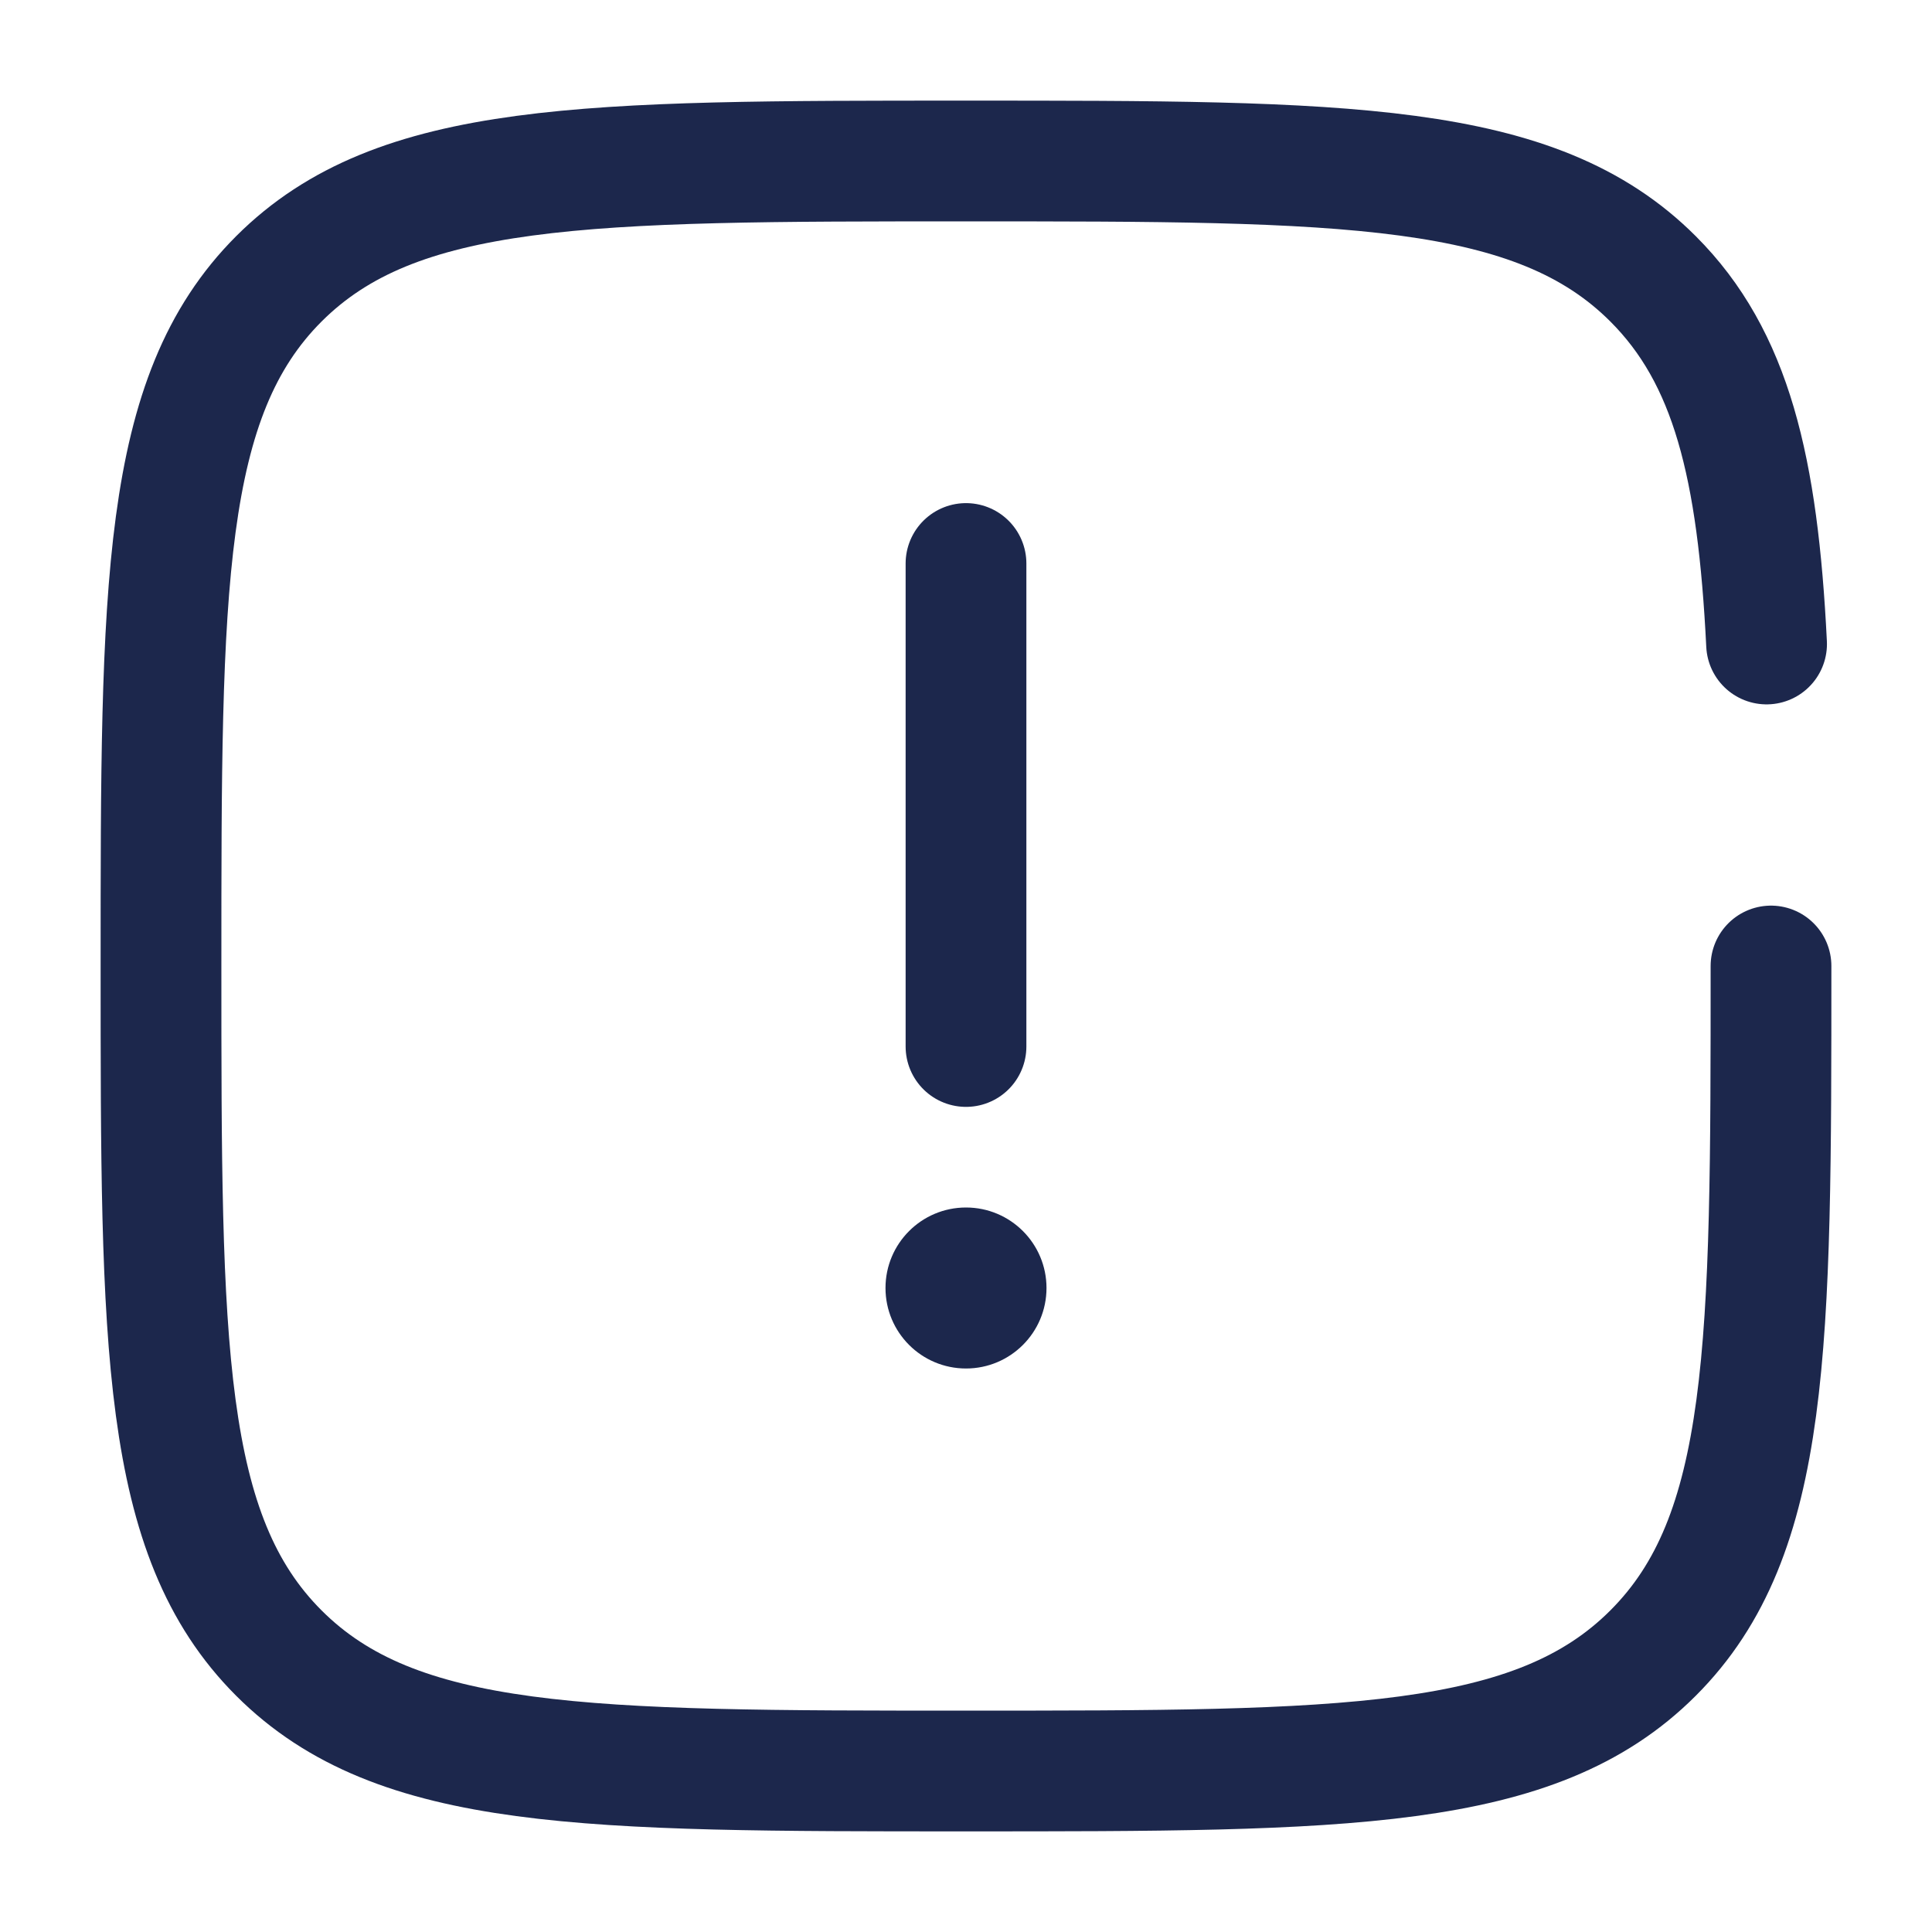
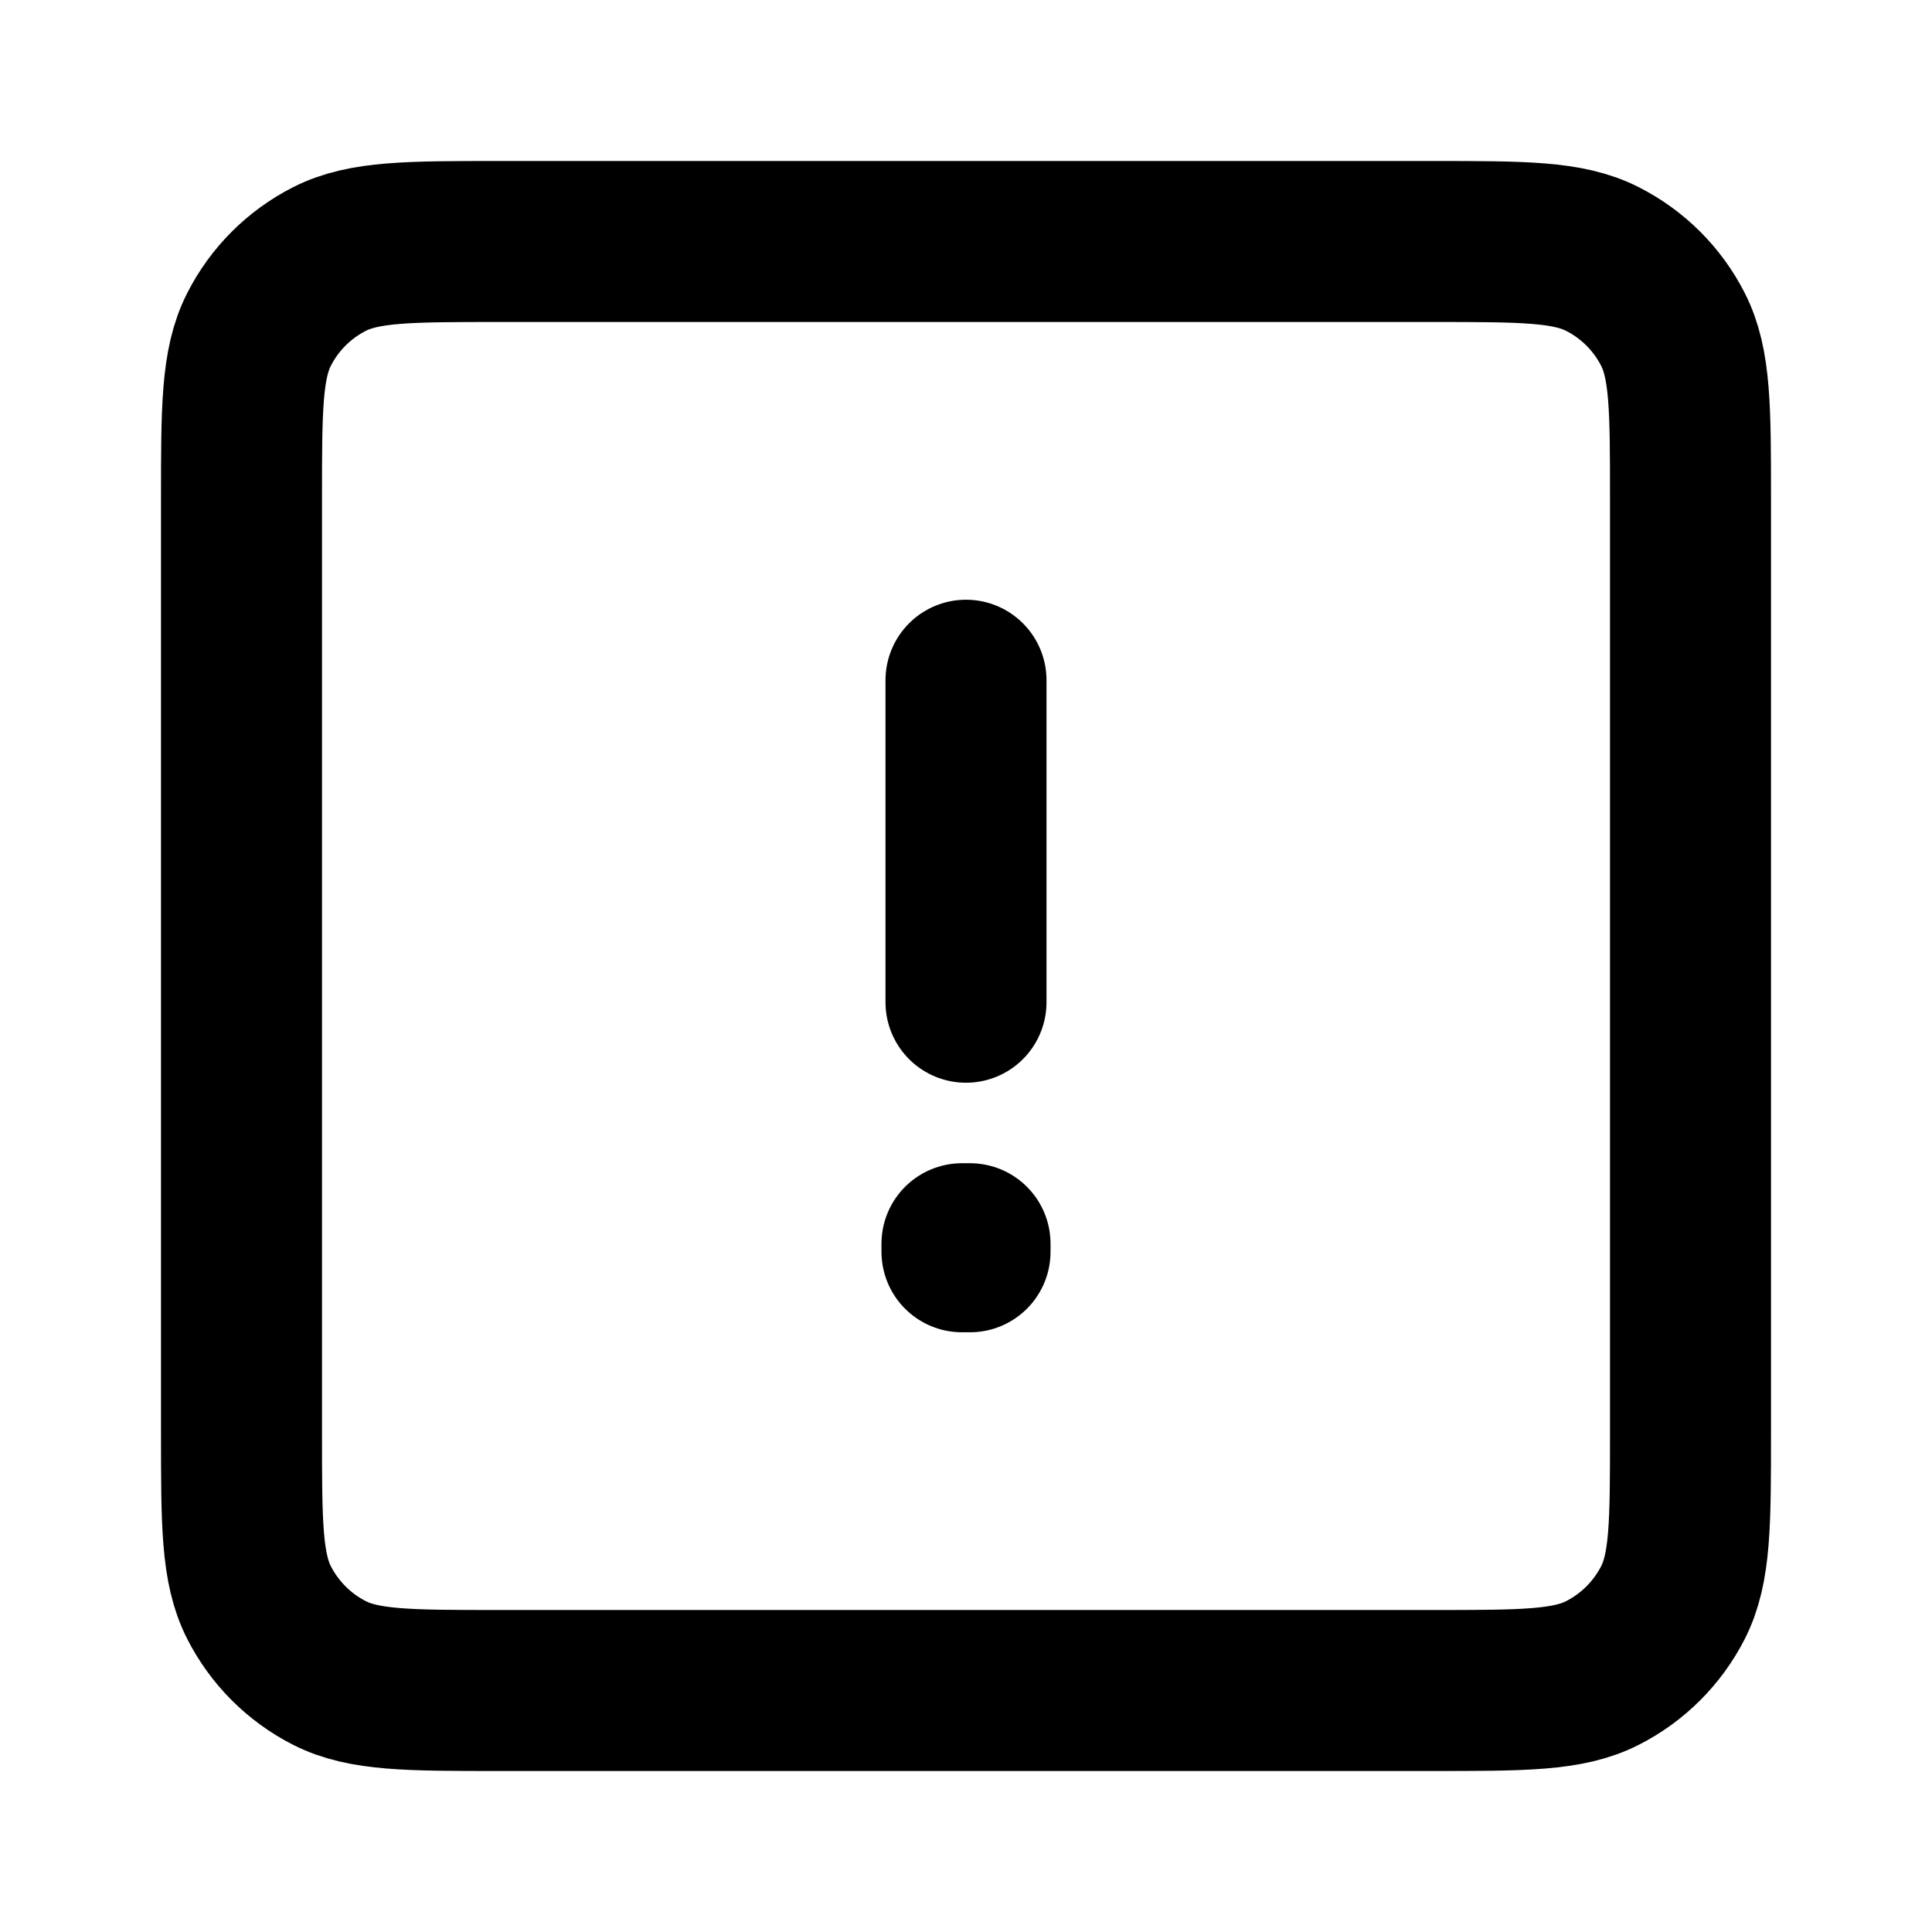
- <svg xmlns="http://www.w3.org/2000/svg" width="800px" height="800px" viewBox="0 0 24 24" fill="none">
-   <path d="M12 7V13" stroke="#1C274C" stroke-width="1.5" stroke-linecap="round" />
-   <circle cx="12" cy="16" r="1" fill="#1C274C" />
-   <path d="M22 12C22 16.714 22 19.071 20.535 20.535C19.071 22 16.714 22 12 22C7.286 22 4.929 22 3.464 20.535C2 19.071 2 16.714 2 12C2 7.286 2 4.929 3.464 3.464C4.929 2 7.286 2 12 2C16.714 2 19.071 2 20.535 3.464C21.509 4.438 21.836 5.807 21.945 8" stroke="#1C274C" stroke-width="1.5" stroke-linecap="round" />
+ <svg xmlns="http://www.w3.org/2000/svg" viewBox="0 0 24 24" fill="none">
+   <g id="Warning / Square_Warning">
+     <path id="Vector" d="M12 8.45V12.45M12.05 15.45V15.55L11.95 15.55V15.45H12.05ZM3 17.8V6.2C3 5.08 3 4.52 3.218 4.092C3.41 3.715 3.715 3.41 4.092 3.218C4.52 3 5.08 3 6.2 3H17.8C18.92 3 19.48 3 19.907 3.218C20.284 3.41 20.59 3.715 20.782 4.092C21 4.519 21 5.079 21 6.197V17.804C21 18.922 21 19.48 20.782 19.908C20.59 20.284 20.284 20.59 19.907 20.782C19.48 21 18.921 21 17.803 21H6.197C5.079 21 4.519 21 4.092 20.782C3.715 20.59 3.41 20.284 3.218 19.908C3 19.48 3 18.92 3 17.8Z" stroke="currentColor" stroke-width="2" stroke-linecap="round" stroke-linejoin="round" />
+   </g>
</svg>
